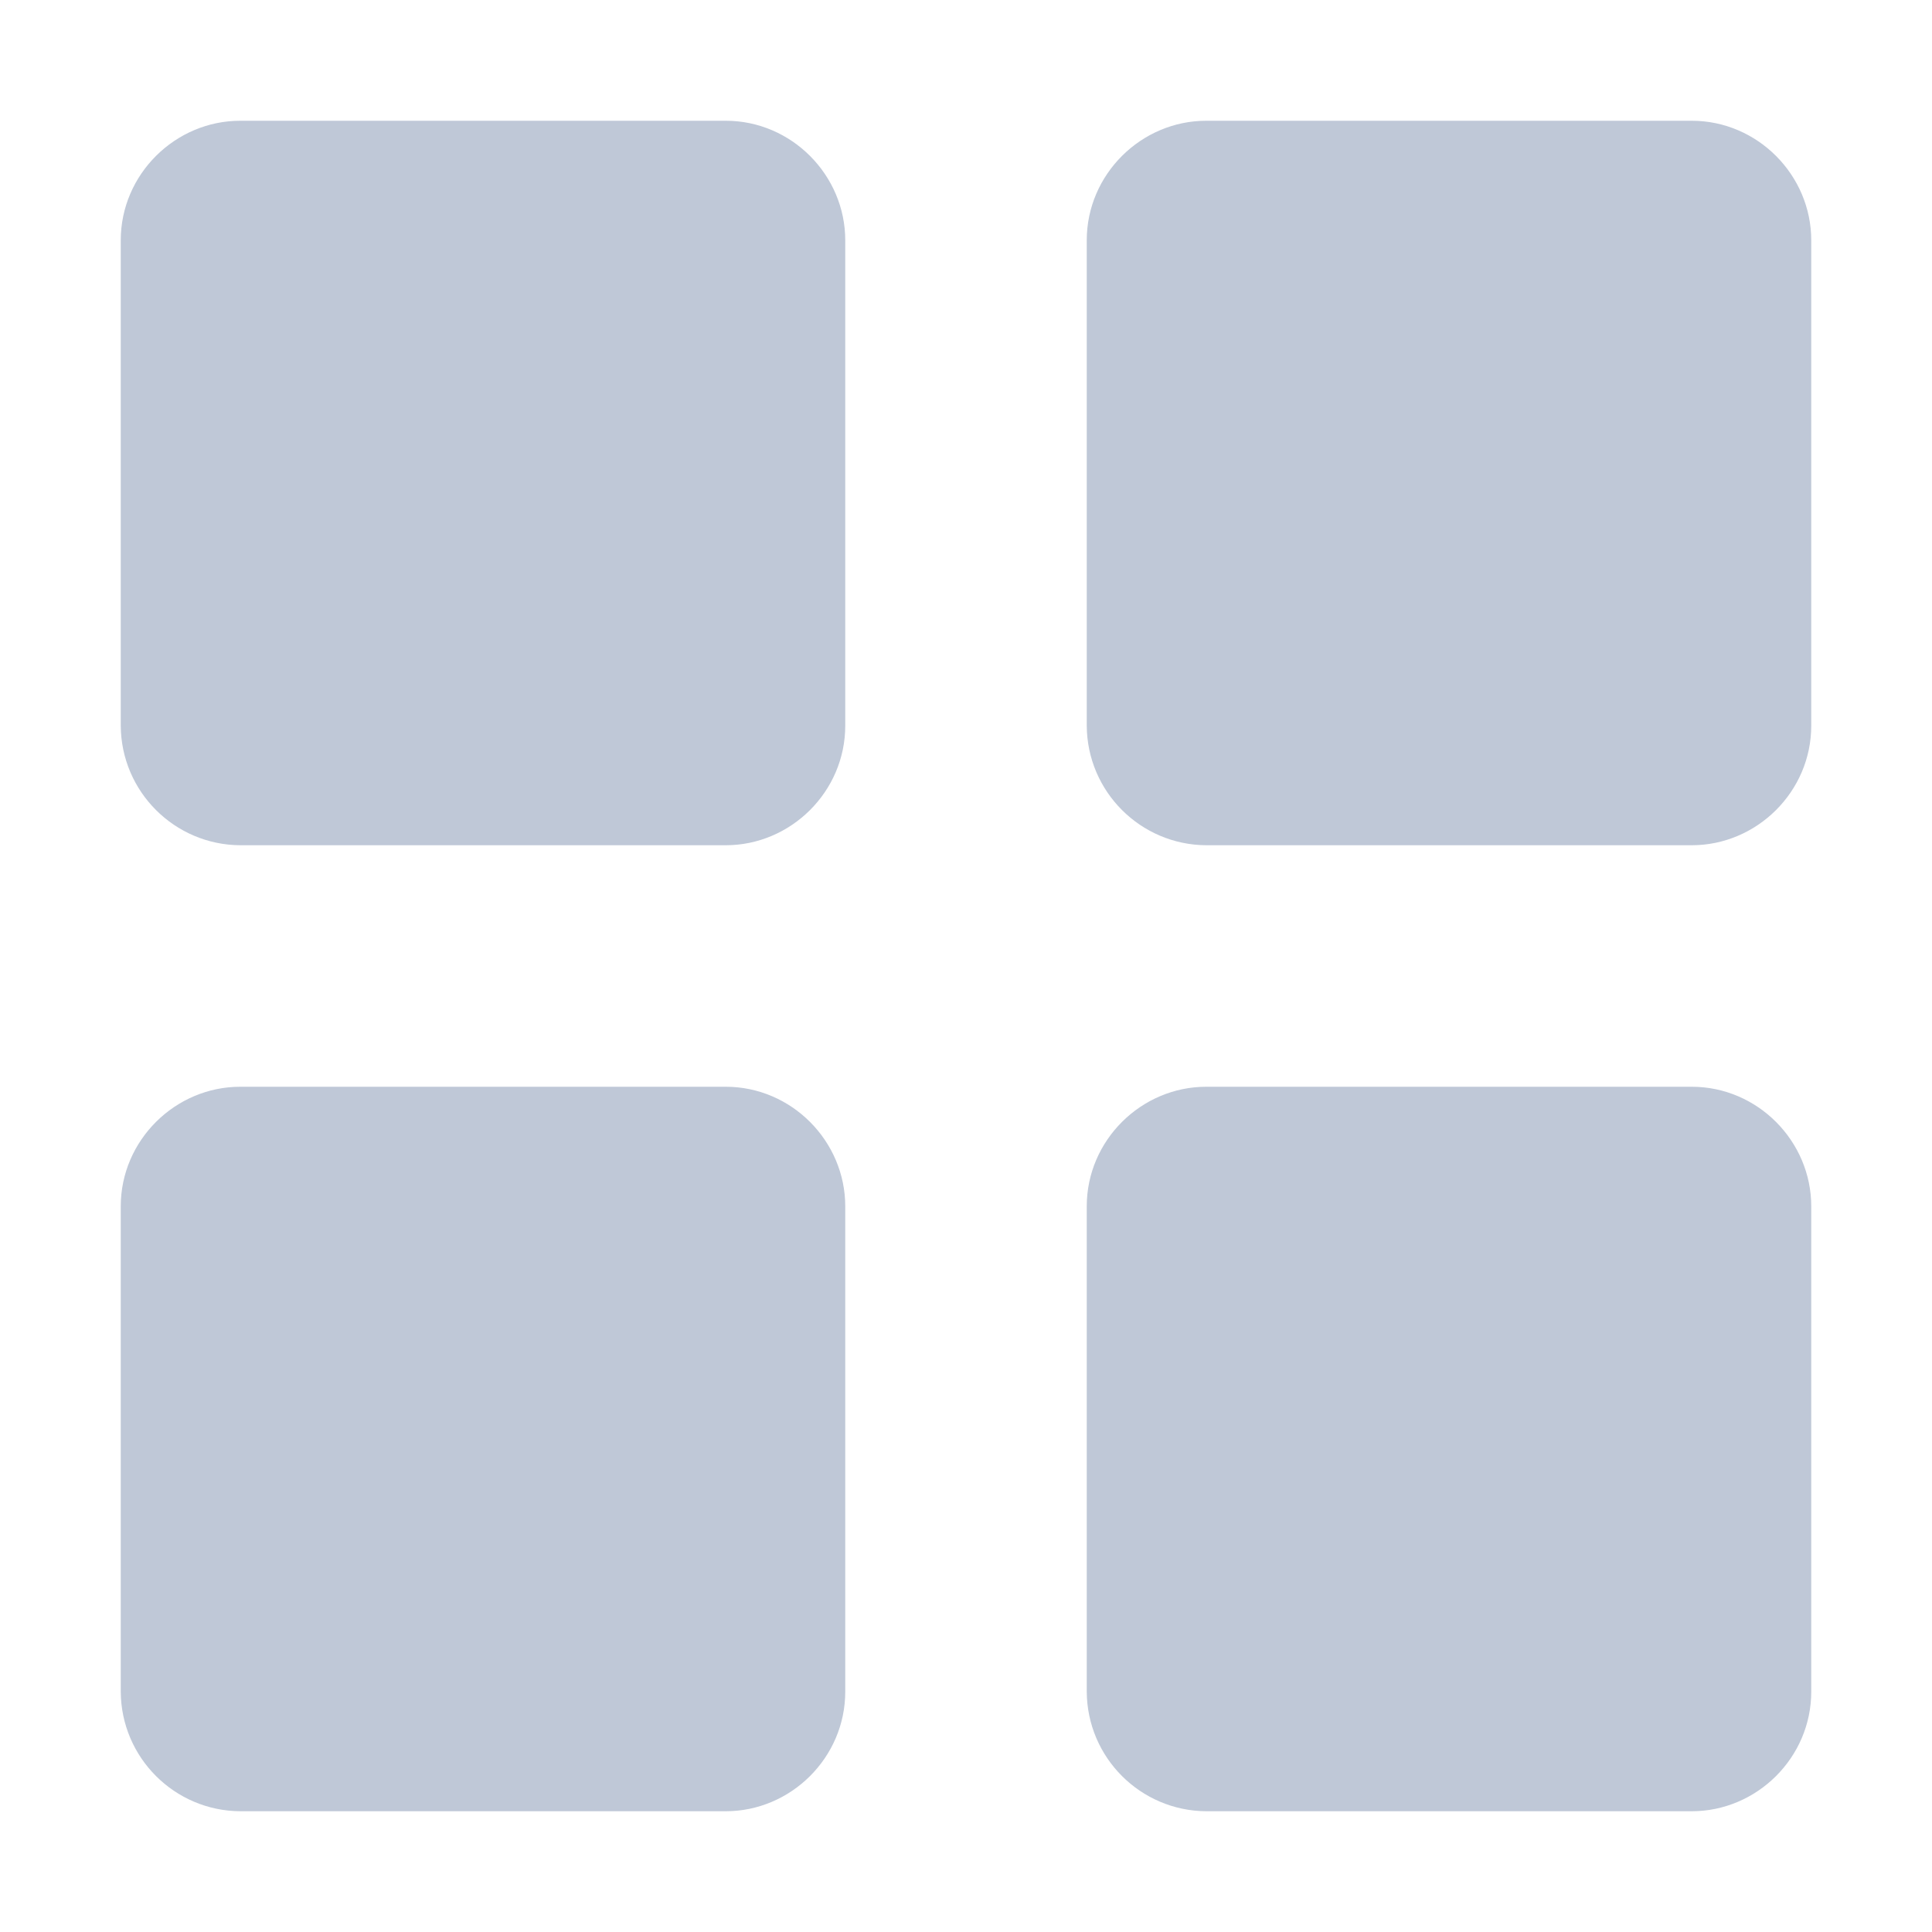
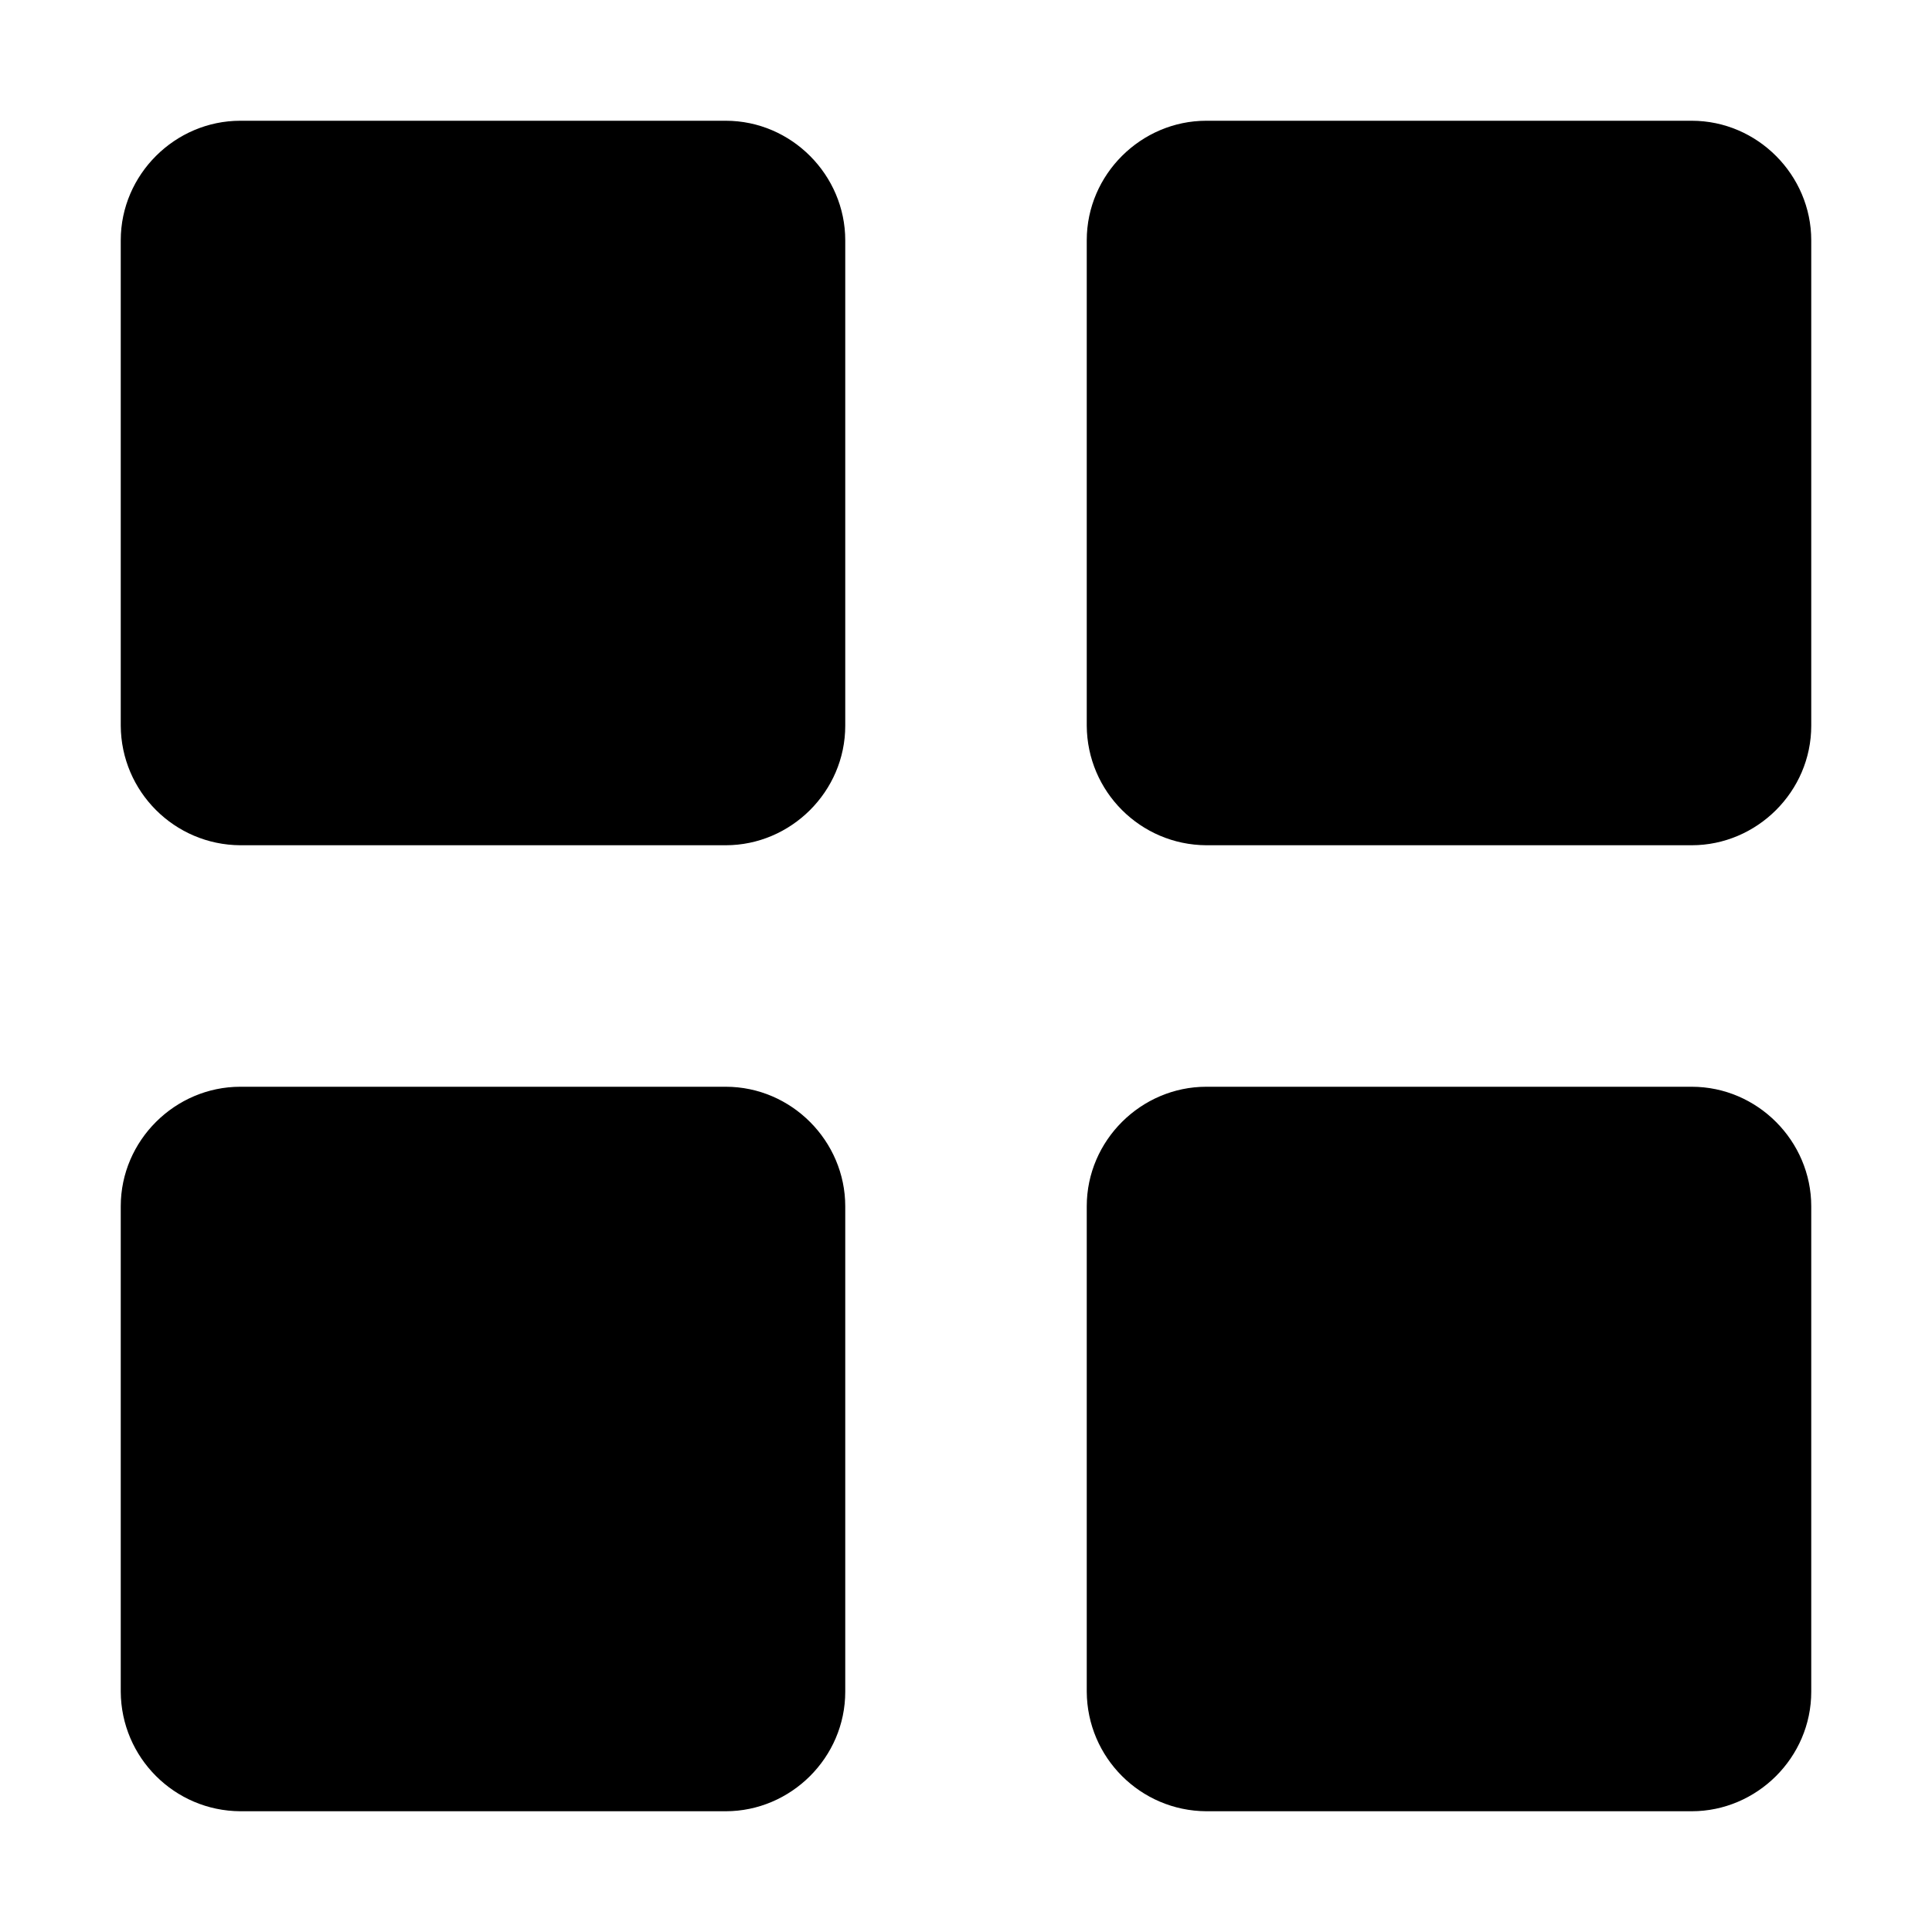
<svg xmlns="http://www.w3.org/2000/svg" width="16" height="16" viewBox="0 0 16 16">
-   <path d="M1 1.99c0-.546.451-.99.99-.99h4.02c.546 0 .99.451.99.99v4.02c0 .546-.451.99-.99.99H1.99A.996.996 0 0 1 1 6.01V1.99zm0 8c0-.546.451-.99.99-.99h4.02c.546 0 .99.451.99.99v4.02c0 .546-.451.99-.99.99H1.99a.996.996 0 0 1-.99-.99V9.99zm8-8c0-.546.451-.99.99-.99h4.02c.546 0 .99.451.99.99v4.02c0 .546-.451.99-.99.99H9.99A.996.996 0 0 1 9 6.01V1.99zm0 8c0-.546.451-.99.99-.99h4.02c.546 0 .99.451.99.99v4.02c0 .546-.451.99-.99.99H9.99a.996.996 0 0 1-.99-.99V9.99z" fill="#BFC8D7" fill-rule="evenodd" />
+   <path d="M1 1.99c0-.546.451-.99.99-.99h4.02c.546 0 .99.451.99.99v4.02c0 .546-.451.99-.99.99H1.99A.996.996 0 0 1 1 6.01V1.99zm0 8c0-.546.451-.99.99-.99h4.02c.546 0 .99.451.99.99v4.02c0 .546-.451.99-.99.99H1.99a.996.996 0 0 1-.99-.99V9.99zm8-8c0-.546.451-.99.99-.99h4.02c.546 0 .99.451.99.99v4.02c0 .546-.451.99-.99.99H9.99A.996.996 0 0 1 9 6.01V1.99zm0 8c0-.546.451-.99.99-.99h4.02c.546 0 .99.451.99.99v4.02c0 .546-.451.99-.99.99H9.99a.996.996 0 0 1-.99-.99V9.99z" fill-rule="evenodd" />
</svg>
